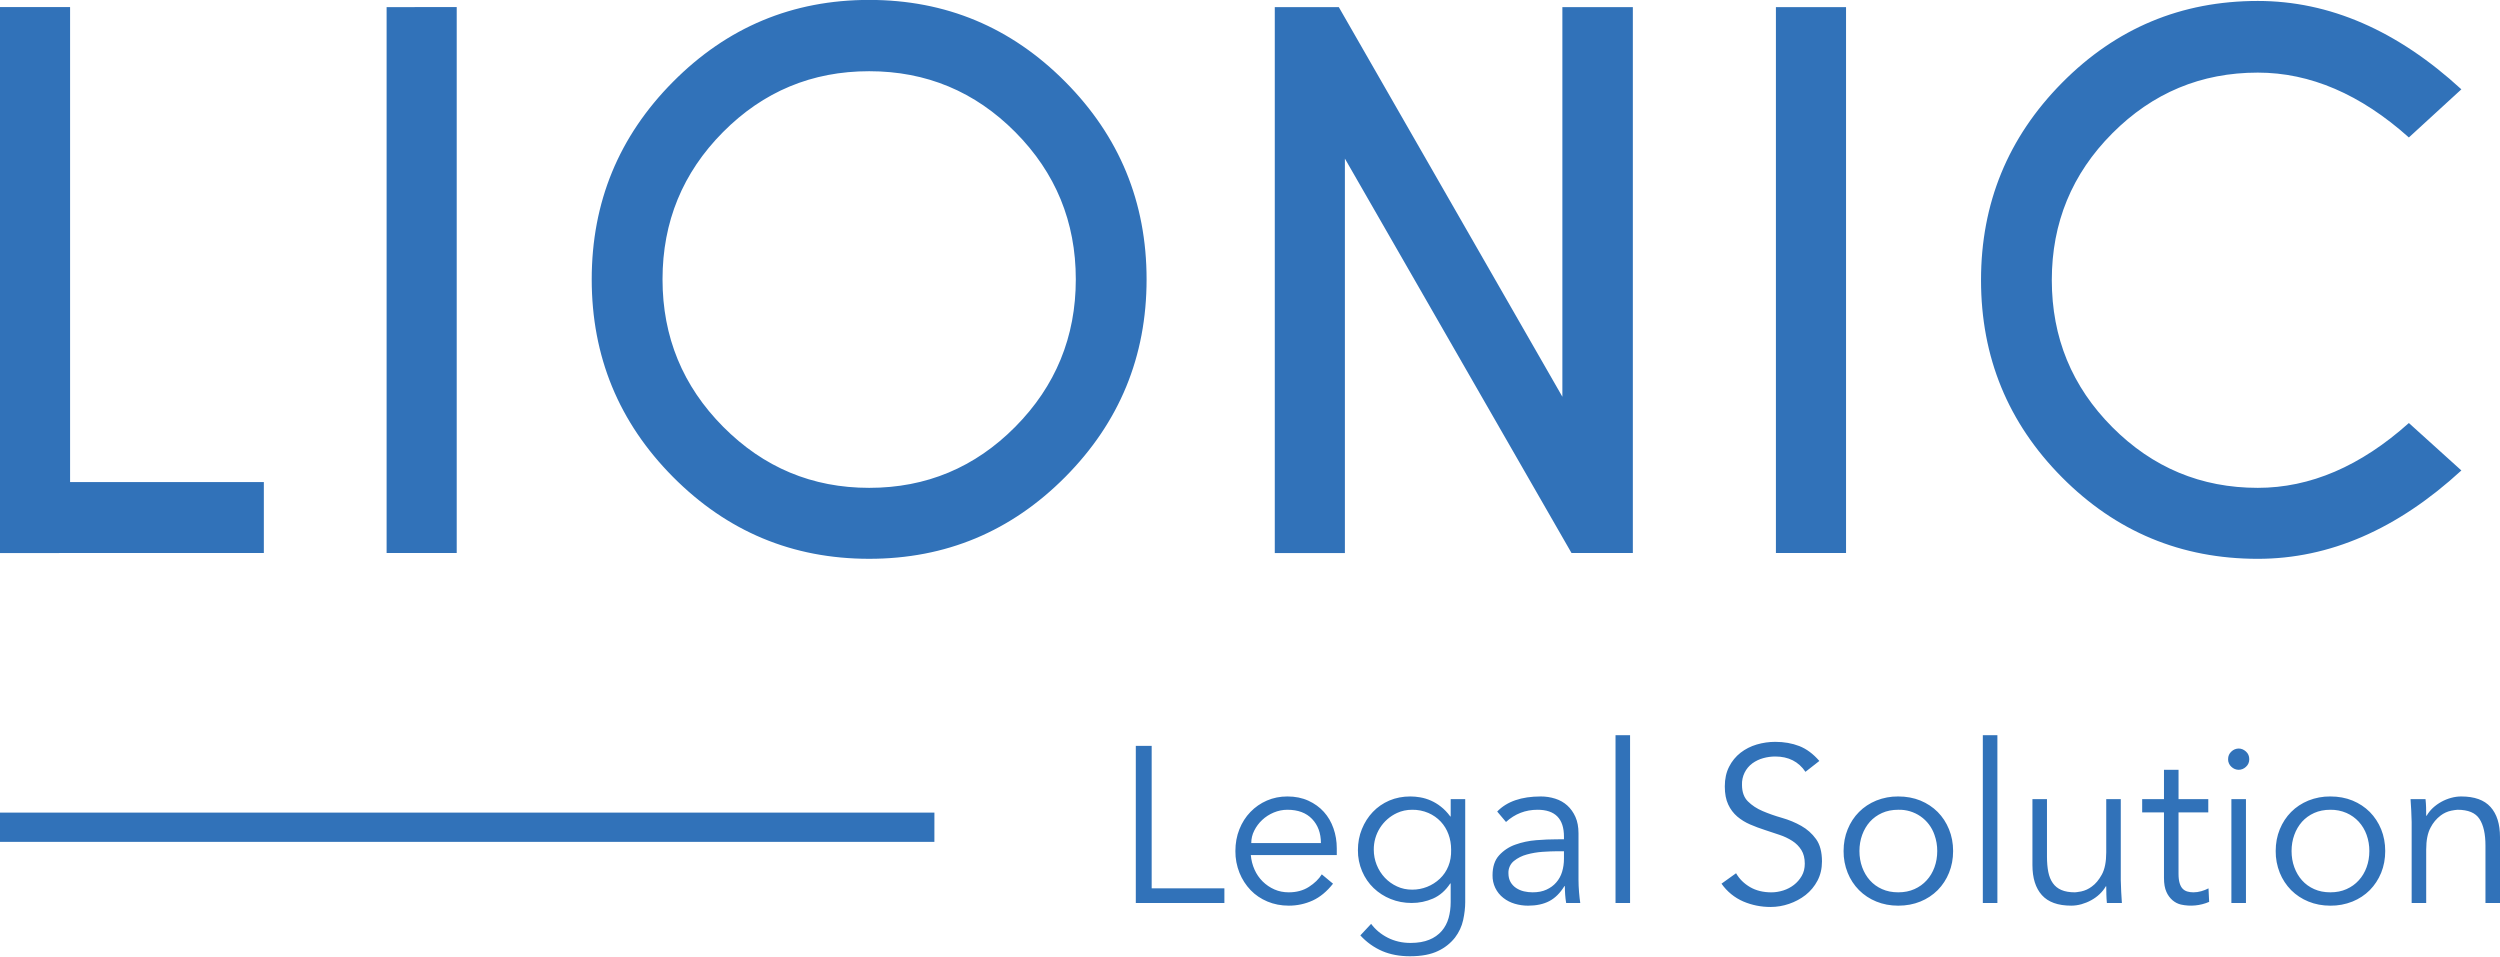
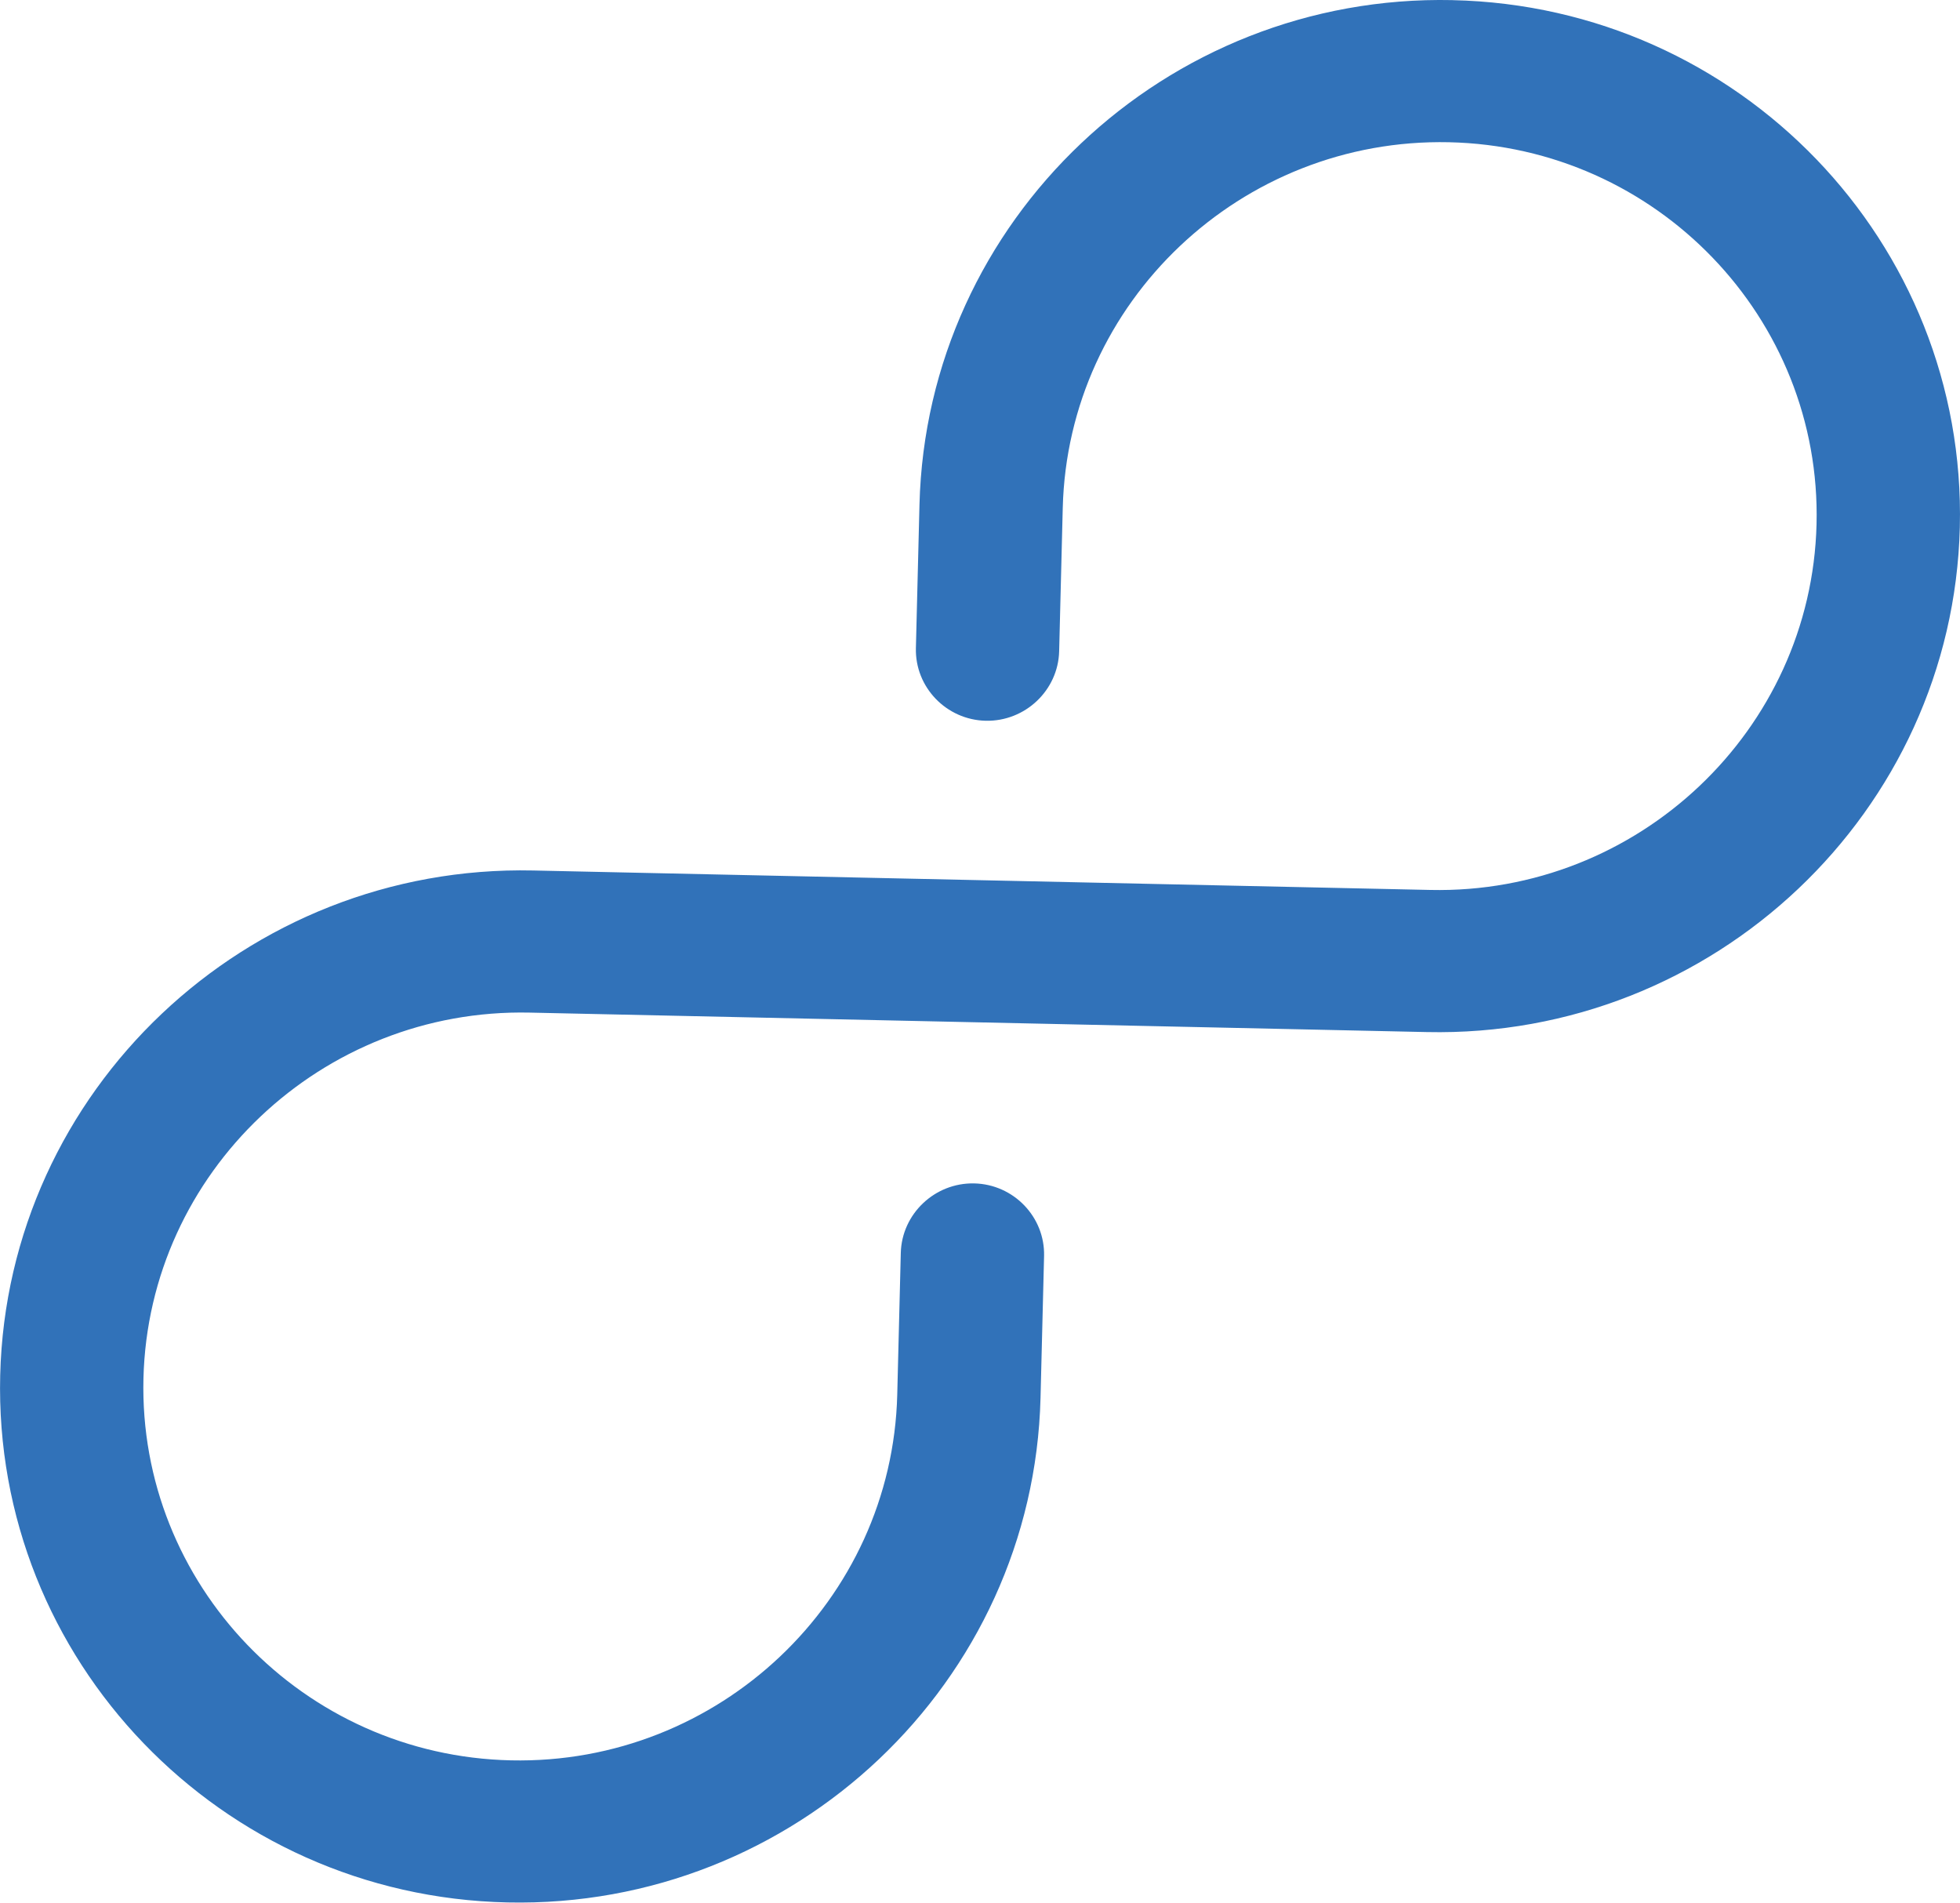
- <svg xmlns="http://www.w3.org/2000/svg" width="115" height="44" viewBox="0 0 115 44" fill="none">
-   <path d="M-0.001 25.44V0.326H3.224V22.174H12.137V25.438L-0.001 25.44ZM21.009 0.326V25.438H17.784V0.327L21.009 0.326ZM49.003 3.763C51.496 6.274 52.743 9.303 52.743 12.851C52.743 16.397 51.496 19.427 49.003 21.939C46.51 24.449 43.503 25.705 39.981 25.705C36.459 25.705 33.452 24.45 30.958 21.939C28.465 19.427 27.219 16.397 27.219 12.851C27.219 9.303 28.465 6.274 30.959 3.763C33.452 1.251 36.459 -0.004 39.981 -0.004C43.503 -0.004 46.511 1.251 49.003 3.763ZM39.981 3.276C37.352 3.276 35.111 4.21 33.257 6.078C31.403 7.946 30.476 10.203 30.476 12.851C30.476 15.497 31.406 17.758 33.265 19.631C35.125 21.504 37.363 22.441 39.981 22.441C42.609 22.441 44.851 21.504 46.705 19.631C48.559 17.758 49.487 15.497 49.487 12.851C49.487 10.203 48.559 7.946 46.705 6.078C44.851 4.21 42.609 3.276 39.981 3.276ZM58.64 0.327H61.585L71.869 18.25V0.327H75.111V25.439H72.29L61.865 7.295V25.44H58.64V0.327ZM84.918 0.327V25.439H81.692V0.327H84.918ZM110.808 19.459L113.223 21.641C110.273 24.351 107.151 25.706 103.858 25.706C100.336 25.706 97.334 24.456 94.851 21.956C92.368 19.454 91.127 16.43 91.127 12.883C91.127 9.347 92.368 6.323 94.851 3.811C97.334 1.3 100.336 0.044 103.858 0.044C107.151 0.044 110.273 1.4 113.223 4.109L110.808 6.323C108.585 4.334 106.268 3.34 103.858 3.34C101.25 3.34 99.019 4.272 97.165 6.134C95.31 7.996 94.383 10.246 94.383 12.883C94.383 15.53 95.31 17.785 97.165 19.648C99.019 21.51 101.25 22.441 103.858 22.441C106.268 22.441 108.585 21.448 110.808 19.459ZM52.977 40.864H56.322V41.537H52.247V34.31H52.977V40.864ZM57.537 39.332C57.558 39.57 57.615 39.795 57.71 40.006C57.89 40.412 58.216 40.736 58.623 40.914C58.826 41.004 59.045 41.047 59.282 41.047C59.64 41.047 59.949 40.964 60.209 40.797C60.469 40.63 60.667 40.438 60.802 40.22L61.319 40.65C61.035 41.01 60.723 41.268 60.381 41.425C60.036 41.582 59.66 41.662 59.281 41.66C58.931 41.66 58.604 41.597 58.303 41.471C58.003 41.345 57.744 41.171 57.528 40.946C57.308 40.715 57.135 40.445 57.016 40.149C56.889 39.831 56.825 39.491 56.828 39.148C56.828 38.788 56.889 38.454 57.011 38.148C57.133 37.842 57.301 37.576 57.518 37.352C57.734 37.127 57.988 36.952 58.278 36.825C58.568 36.7 58.882 36.637 59.221 36.637C59.579 36.637 59.9 36.702 60.183 36.831C60.467 36.961 60.705 37.132 60.898 37.347C61.091 37.561 61.238 37.813 61.339 38.102C61.441 38.392 61.492 38.699 61.492 39.026V39.332H57.537ZM60.762 38.781C60.762 38.325 60.626 37.956 60.356 37.673C60.086 37.39 59.707 37.249 59.221 37.249C59.005 37.249 58.795 37.292 58.592 37.376C58.389 37.462 58.212 37.576 58.06 37.719C57.91 37.859 57.786 38.025 57.695 38.209C57.605 38.386 57.558 38.582 57.558 38.781H60.762ZM63.072 42.497C63.268 42.762 63.523 42.975 63.838 43.135C64.152 43.295 64.502 43.375 64.887 43.375C65.224 43.375 65.512 43.325 65.748 43.227C65.968 43.14 66.165 43.002 66.321 42.824C66.467 42.654 66.571 42.454 66.636 42.227C66.699 41.999 66.731 41.755 66.731 41.497V40.639H66.711C66.495 40.966 66.231 41.197 65.921 41.333C65.611 41.469 65.276 41.538 64.937 41.537C64.593 41.537 64.27 41.476 63.97 41.354C63.678 41.237 63.411 41.066 63.184 40.848C62.961 40.633 62.785 40.378 62.657 40.078C62.527 39.771 62.461 39.441 62.464 39.108C62.464 38.761 62.525 38.437 62.647 38.138C62.769 37.838 62.935 37.576 63.149 37.351C63.362 37.127 63.615 36.952 63.909 36.825C64.202 36.7 64.526 36.637 64.877 36.637C65.019 36.637 65.169 36.65 65.327 36.677C65.673 36.737 65.999 36.883 66.275 37.101C66.431 37.221 66.576 37.371 66.712 37.556H66.732V36.759H67.4V41.497C67.4 41.755 67.368 42.031 67.305 42.323C67.24 42.616 67.115 42.885 66.929 43.13C66.722 43.392 66.457 43.602 66.154 43.743C65.822 43.906 65.39 43.988 64.856 43.988C64.384 43.988 63.961 43.91 63.589 43.752C63.203 43.586 62.858 43.339 62.576 43.028L63.072 42.497ZM63.194 39.087C63.193 39.567 63.377 40.029 63.706 40.379C63.865 40.545 64.05 40.679 64.263 40.776C64.476 40.876 64.708 40.924 64.958 40.924C65.433 40.927 65.891 40.746 66.235 40.419C66.404 40.259 66.535 40.067 66.625 39.842C66.717 39.618 66.759 39.366 66.752 39.087C66.752 38.835 66.712 38.599 66.63 38.377C66.552 38.161 66.431 37.963 66.275 37.795C66.115 37.625 65.922 37.49 65.708 37.397C65.471 37.295 65.216 37.245 64.958 37.249C64.708 37.249 64.476 37.299 64.263 37.397C63.941 37.545 63.668 37.784 63.478 38.084C63.289 38.384 63.19 38.732 63.194 39.087ZM71.942 38.607V38.485C71.942 37.661 71.537 37.249 70.726 37.249C70.171 37.249 69.688 37.436 69.276 37.811L68.871 37.331C69.317 36.868 69.986 36.637 70.877 36.637C71.107 36.637 71.329 36.671 71.542 36.739C71.754 36.806 71.938 36.911 72.094 37.051C72.249 37.191 72.374 37.365 72.469 37.576C72.564 37.786 72.611 38.04 72.611 38.332V40.465C72.611 40.649 72.62 40.841 72.636 41.042C72.653 41.243 72.672 41.408 72.692 41.537H72.043C72.022 41.412 72.007 41.286 71.998 41.16C71.988 41.027 71.983 40.894 71.983 40.761H71.963C71.766 41.082 71.535 41.311 71.268 41.451C71.001 41.591 70.674 41.661 70.289 41.661C70.079 41.661 69.878 41.631 69.681 41.573C69.492 41.519 69.315 41.429 69.159 41.308C68.999 41.185 68.87 41.026 68.783 40.844C68.696 40.663 68.653 40.463 68.657 40.261C68.657 39.873 68.757 39.568 68.957 39.347C69.162 39.122 69.42 38.952 69.707 38.852C70.007 38.744 70.328 38.676 70.67 38.648C71.011 38.621 71.324 38.608 71.607 38.608L71.942 38.607ZM71.598 39.158C71.428 39.158 71.218 39.168 70.964 39.184C70.717 39.2 70.472 39.241 70.234 39.307C70.016 39.364 69.812 39.467 69.636 39.608C69.554 39.676 69.489 39.762 69.446 39.86C69.403 39.957 69.383 40.063 69.388 40.17C69.388 40.326 69.42 40.46 69.484 40.573C69.548 40.685 69.634 40.776 69.742 40.848C69.85 40.919 69.97 40.971 70.102 41.002C70.234 41.032 70.368 41.047 70.502 41.047C70.745 41.047 70.957 41.007 71.136 40.924C71.315 40.843 71.466 40.733 71.586 40.594C71.71 40.452 71.802 40.285 71.856 40.104C71.913 39.916 71.942 39.716 71.942 39.505V39.158H71.598ZM74.983 41.538H74.314V33.818H74.983V41.538ZM83.051 35.504C82.734 35.034 82.271 34.799 81.662 34.799C81.474 34.799 81.286 34.825 81.105 34.876C80.929 34.924 80.763 35.004 80.614 35.11C80.458 35.224 80.332 35.374 80.248 35.548C80.164 35.721 80.124 35.913 80.132 36.106C80.132 36.432 80.224 36.687 80.406 36.866C80.588 37.047 80.814 37.196 81.085 37.311C81.355 37.426 81.651 37.531 81.972 37.622C82.292 37.714 82.589 37.837 82.858 37.99C83.129 38.143 83.356 38.345 83.538 38.597C83.72 38.849 83.811 39.193 83.811 39.628C83.811 39.955 83.741 40.25 83.604 40.511C83.47 40.767 83.283 40.992 83.056 41.171C82.83 41.347 82.576 41.483 82.296 41.578C82.024 41.672 81.738 41.72 81.45 41.721C81.01 41.721 80.593 41.638 80.198 41.471C79.792 41.296 79.442 41.011 79.189 40.649L79.859 40.169C80.013 40.435 80.229 40.647 80.505 40.808C80.781 40.968 81.108 41.048 81.485 41.048C81.667 41.048 81.849 41.018 82.031 40.961C82.213 40.903 82.376 40.818 82.521 40.705C82.665 40.594 82.785 40.455 82.88 40.292C82.974 40.128 83.02 39.942 83.02 39.73C83.02 39.479 82.968 39.27 82.864 39.103C82.758 38.934 82.617 38.791 82.449 38.684C82.265 38.566 82.067 38.472 81.86 38.404C81.634 38.327 81.408 38.252 81.181 38.178C80.95 38.104 80.723 38.019 80.501 37.923C80.288 37.832 80.091 37.71 79.914 37.561C79.738 37.409 79.596 37.221 79.499 37.009C79.394 36.789 79.341 36.511 79.341 36.177C79.341 35.83 79.407 35.527 79.539 35.269C79.665 35.018 79.845 34.798 80.066 34.625C80.286 34.455 80.534 34.329 80.811 34.247C81.088 34.166 81.372 34.125 81.662 34.125C82.068 34.125 82.436 34.19 82.768 34.319C83.098 34.449 83.406 34.676 83.69 35.004L83.051 35.504ZM89.843 39.148C89.843 39.509 89.78 39.842 89.655 40.148C89.536 40.446 89.359 40.717 89.134 40.946C88.907 41.173 88.636 41.351 88.338 41.471C88.03 41.597 87.69 41.661 87.318 41.661C86.954 41.661 86.618 41.597 86.31 41.471C86.012 41.351 85.742 41.173 85.515 40.946C85.29 40.718 85.112 40.447 84.993 40.149C84.865 39.831 84.802 39.491 84.805 39.148C84.805 38.788 84.867 38.454 84.993 38.148C85.117 37.842 85.291 37.576 85.515 37.351C85.737 37.127 86.002 36.952 86.31 36.825C86.631 36.697 86.974 36.633 87.319 36.637C87.69 36.637 88.029 36.7 88.338 36.825C88.645 36.952 88.91 37.127 89.134 37.351C89.356 37.576 89.53 37.841 89.654 38.147C89.78 38.454 89.843 38.787 89.843 39.147V39.148ZM89.113 39.148C89.115 38.894 89.072 38.642 88.986 38.403C88.868 38.058 88.643 37.759 88.343 37.551C88.043 37.344 87.684 37.238 87.319 37.249C87.042 37.249 86.793 37.299 86.574 37.397C86.354 37.497 86.168 37.631 86.016 37.8C85.864 37.971 85.746 38.172 85.661 38.403C85.577 38.634 85.534 38.883 85.534 39.148C85.534 39.414 85.577 39.662 85.661 39.894C85.746 40.125 85.864 40.326 86.016 40.495C86.168 40.667 86.354 40.801 86.574 40.899C86.794 40.998 87.042 41.047 87.319 41.047C87.596 41.047 87.844 40.998 88.064 40.899C88.284 40.801 88.471 40.667 88.626 40.495C88.782 40.326 88.902 40.125 88.986 39.894C89.071 39.662 89.113 39.414 89.113 39.148ZM91.88 41.538H91.21V33.818H91.88V41.538ZM96.917 41.538C96.904 41.41 96.896 41.282 96.893 41.154C96.889 41.026 96.887 40.899 96.887 40.771H96.867C96.793 40.901 96.698 41.021 96.583 41.129C96.468 41.239 96.34 41.331 96.198 41.409C96.056 41.488 95.905 41.549 95.747 41.594C95.587 41.638 95.431 41.66 95.276 41.66C94.667 41.66 94.217 41.498 93.927 41.175C93.637 40.852 93.492 40.391 93.492 39.792V36.759H94.161V39.404C94.161 39.67 94.181 39.904 94.221 40.108C94.262 40.313 94.331 40.484 94.43 40.623C94.527 40.763 94.659 40.869 94.825 40.94C94.99 41.011 95.197 41.047 95.448 41.047C95.481 41.047 95.576 41.034 95.732 41.007C95.911 40.969 96.079 40.892 96.224 40.781C96.395 40.659 96.549 40.476 96.684 40.231C96.819 39.985 96.887 39.645 96.887 39.209V36.759H97.556V40.486C97.564 40.837 97.581 41.188 97.607 41.538H96.917ZM101.581 37.371H100.212V40.19C100.212 40.367 100.229 40.511 100.263 40.623C100.297 40.737 100.344 40.823 100.405 40.884C100.465 40.945 100.54 40.989 100.623 41.011C100.707 41.036 100.8 41.047 100.902 41.047C101.016 41.047 101.135 41.03 101.257 40.996C101.377 40.962 101.49 40.918 101.591 40.864L101.621 41.486C101.211 41.663 100.755 41.706 100.319 41.609C100.179 41.575 100.049 41.508 99.939 41.414C99.816 41.308 99.719 41.176 99.655 41.027C99.58 40.864 99.543 40.649 99.543 40.384V37.371H98.54V36.759H99.543V35.411H100.213V36.759H101.581V37.371ZM103.466 34.922C103.466 35.065 103.416 35.182 103.314 35.274C103.224 35.361 103.105 35.41 102.98 35.411C102.855 35.41 102.735 35.361 102.645 35.274C102.595 35.23 102.556 35.176 102.53 35.115C102.503 35.054 102.49 34.988 102.492 34.922C102.492 34.779 102.543 34.662 102.645 34.57C102.735 34.483 102.855 34.433 102.98 34.432C103.101 34.432 103.212 34.478 103.314 34.57C103.415 34.661 103.466 34.779 103.466 34.922ZM103.314 41.537H102.644V36.76H103.314V41.537ZM109.72 39.147C109.72 39.509 109.657 39.842 109.533 40.149C109.407 40.455 109.233 40.72 109.011 40.946C108.784 41.173 108.513 41.351 108.215 41.471C107.891 41.601 107.544 41.665 107.195 41.661C106.831 41.661 106.495 41.597 106.188 41.471C105.89 41.351 105.619 41.173 105.392 40.946C105.167 40.717 104.99 40.447 104.87 40.149C104.742 39.831 104.679 39.491 104.682 39.148C104.682 38.788 104.744 38.454 104.87 38.148C104.995 37.842 105.169 37.576 105.392 37.351C105.614 37.127 105.88 36.952 106.188 36.825C106.508 36.697 106.851 36.633 107.196 36.637C107.568 36.637 107.906 36.7 108.215 36.825C108.522 36.952 108.787 37.127 109.011 37.351C109.233 37.576 109.407 37.841 109.533 38.147C109.657 38.454 109.72 38.787 109.72 39.147ZM108.99 39.147C108.992 38.894 108.949 38.642 108.864 38.403C108.785 38.18 108.662 37.975 108.504 37.8C108.346 37.628 108.154 37.491 107.941 37.397C107.706 37.295 107.452 37.245 107.196 37.249C106.919 37.249 106.67 37.299 106.451 37.397C106.231 37.497 106.046 37.631 105.893 37.8C105.738 37.977 105.618 38.181 105.539 38.403C105.454 38.634 105.412 38.883 105.412 39.148C105.412 39.414 105.454 39.662 105.539 39.894C105.623 40.125 105.742 40.326 105.893 40.495C106.046 40.667 106.231 40.801 106.451 40.899C106.671 40.998 106.919 41.047 107.196 41.047C107.473 41.047 107.721 40.998 107.941 40.899C108.161 40.801 108.348 40.667 108.503 40.495C108.659 40.326 108.779 40.125 108.863 39.894C108.948 39.662 108.99 39.414 108.99 39.148V39.147ZM111.574 36.759C111.588 36.889 111.596 37.016 111.6 37.142C111.603 37.268 111.605 37.396 111.605 37.525H111.625C111.699 37.396 111.794 37.277 111.909 37.167C112.147 36.948 112.434 36.789 112.746 36.703C112.904 36.659 113.061 36.637 113.216 36.637C113.825 36.637 114.274 36.798 114.565 37.122C114.855 37.445 115 37.906 115 38.505V41.537H114.331V38.893C114.331 38.362 114.241 37.956 114.057 37.673C113.875 37.39 113.537 37.249 113.044 37.249C112.949 37.258 112.855 37.271 112.761 37.29C112.582 37.327 112.414 37.404 112.269 37.514C112.076 37.661 111.918 37.85 111.808 38.066C111.673 38.311 111.605 38.651 111.605 39.087V41.537H110.936V37.811C110.928 37.46 110.911 37.109 110.885 36.759H111.574ZM42.982 38.726H-7.08003e-06V37.38H42.983L42.982 38.726Z" fill="#3172B9" />
+ <svg xmlns="http://www.w3.org/2000/svg" width="68" height="66" viewBox="0 0 68 66" fill="none">
+   <path d="M50.393 0.004C40.438 -0.212 32.146 7.638 31.9 17.512L31.776 22.483C31.742 23.839 32.833 24.973 34.2 25.003C35.567 25.032 36.713 23.947 36.746 22.591L36.871 17.62C37.049 10.471 43.062 4.778 50.271 4.934C57.478 5.091 63.201 11.038 63.023 18.187C62.844 25.335 56.831 31.029 49.623 30.872L18.5 30.197C8.545 29.981 0.253 37.831 0.007 47.705C-0.24 57.579 7.651 65.78 17.607 65.995C27.562 66.211 35.854 58.362 36.1 48.488L36.223 43.572C36.257 42.215 35.166 41.082 33.799 41.052C32.432 41.022 31.286 42.108 31.252 43.464L31.129 48.38C30.951 55.529 24.938 61.222 17.729 61.066C10.522 60.909 4.799 54.962 4.977 47.813C5.156 40.664 11.169 34.971 18.377 35.127L49.5 35.802C59.456 36.018 67.747 28.169 67.994 18.295C68.24 8.42 60.349 0.22 50.394 0.005L50.393 0.004Z" fill="#3172B9" />
</svg>
